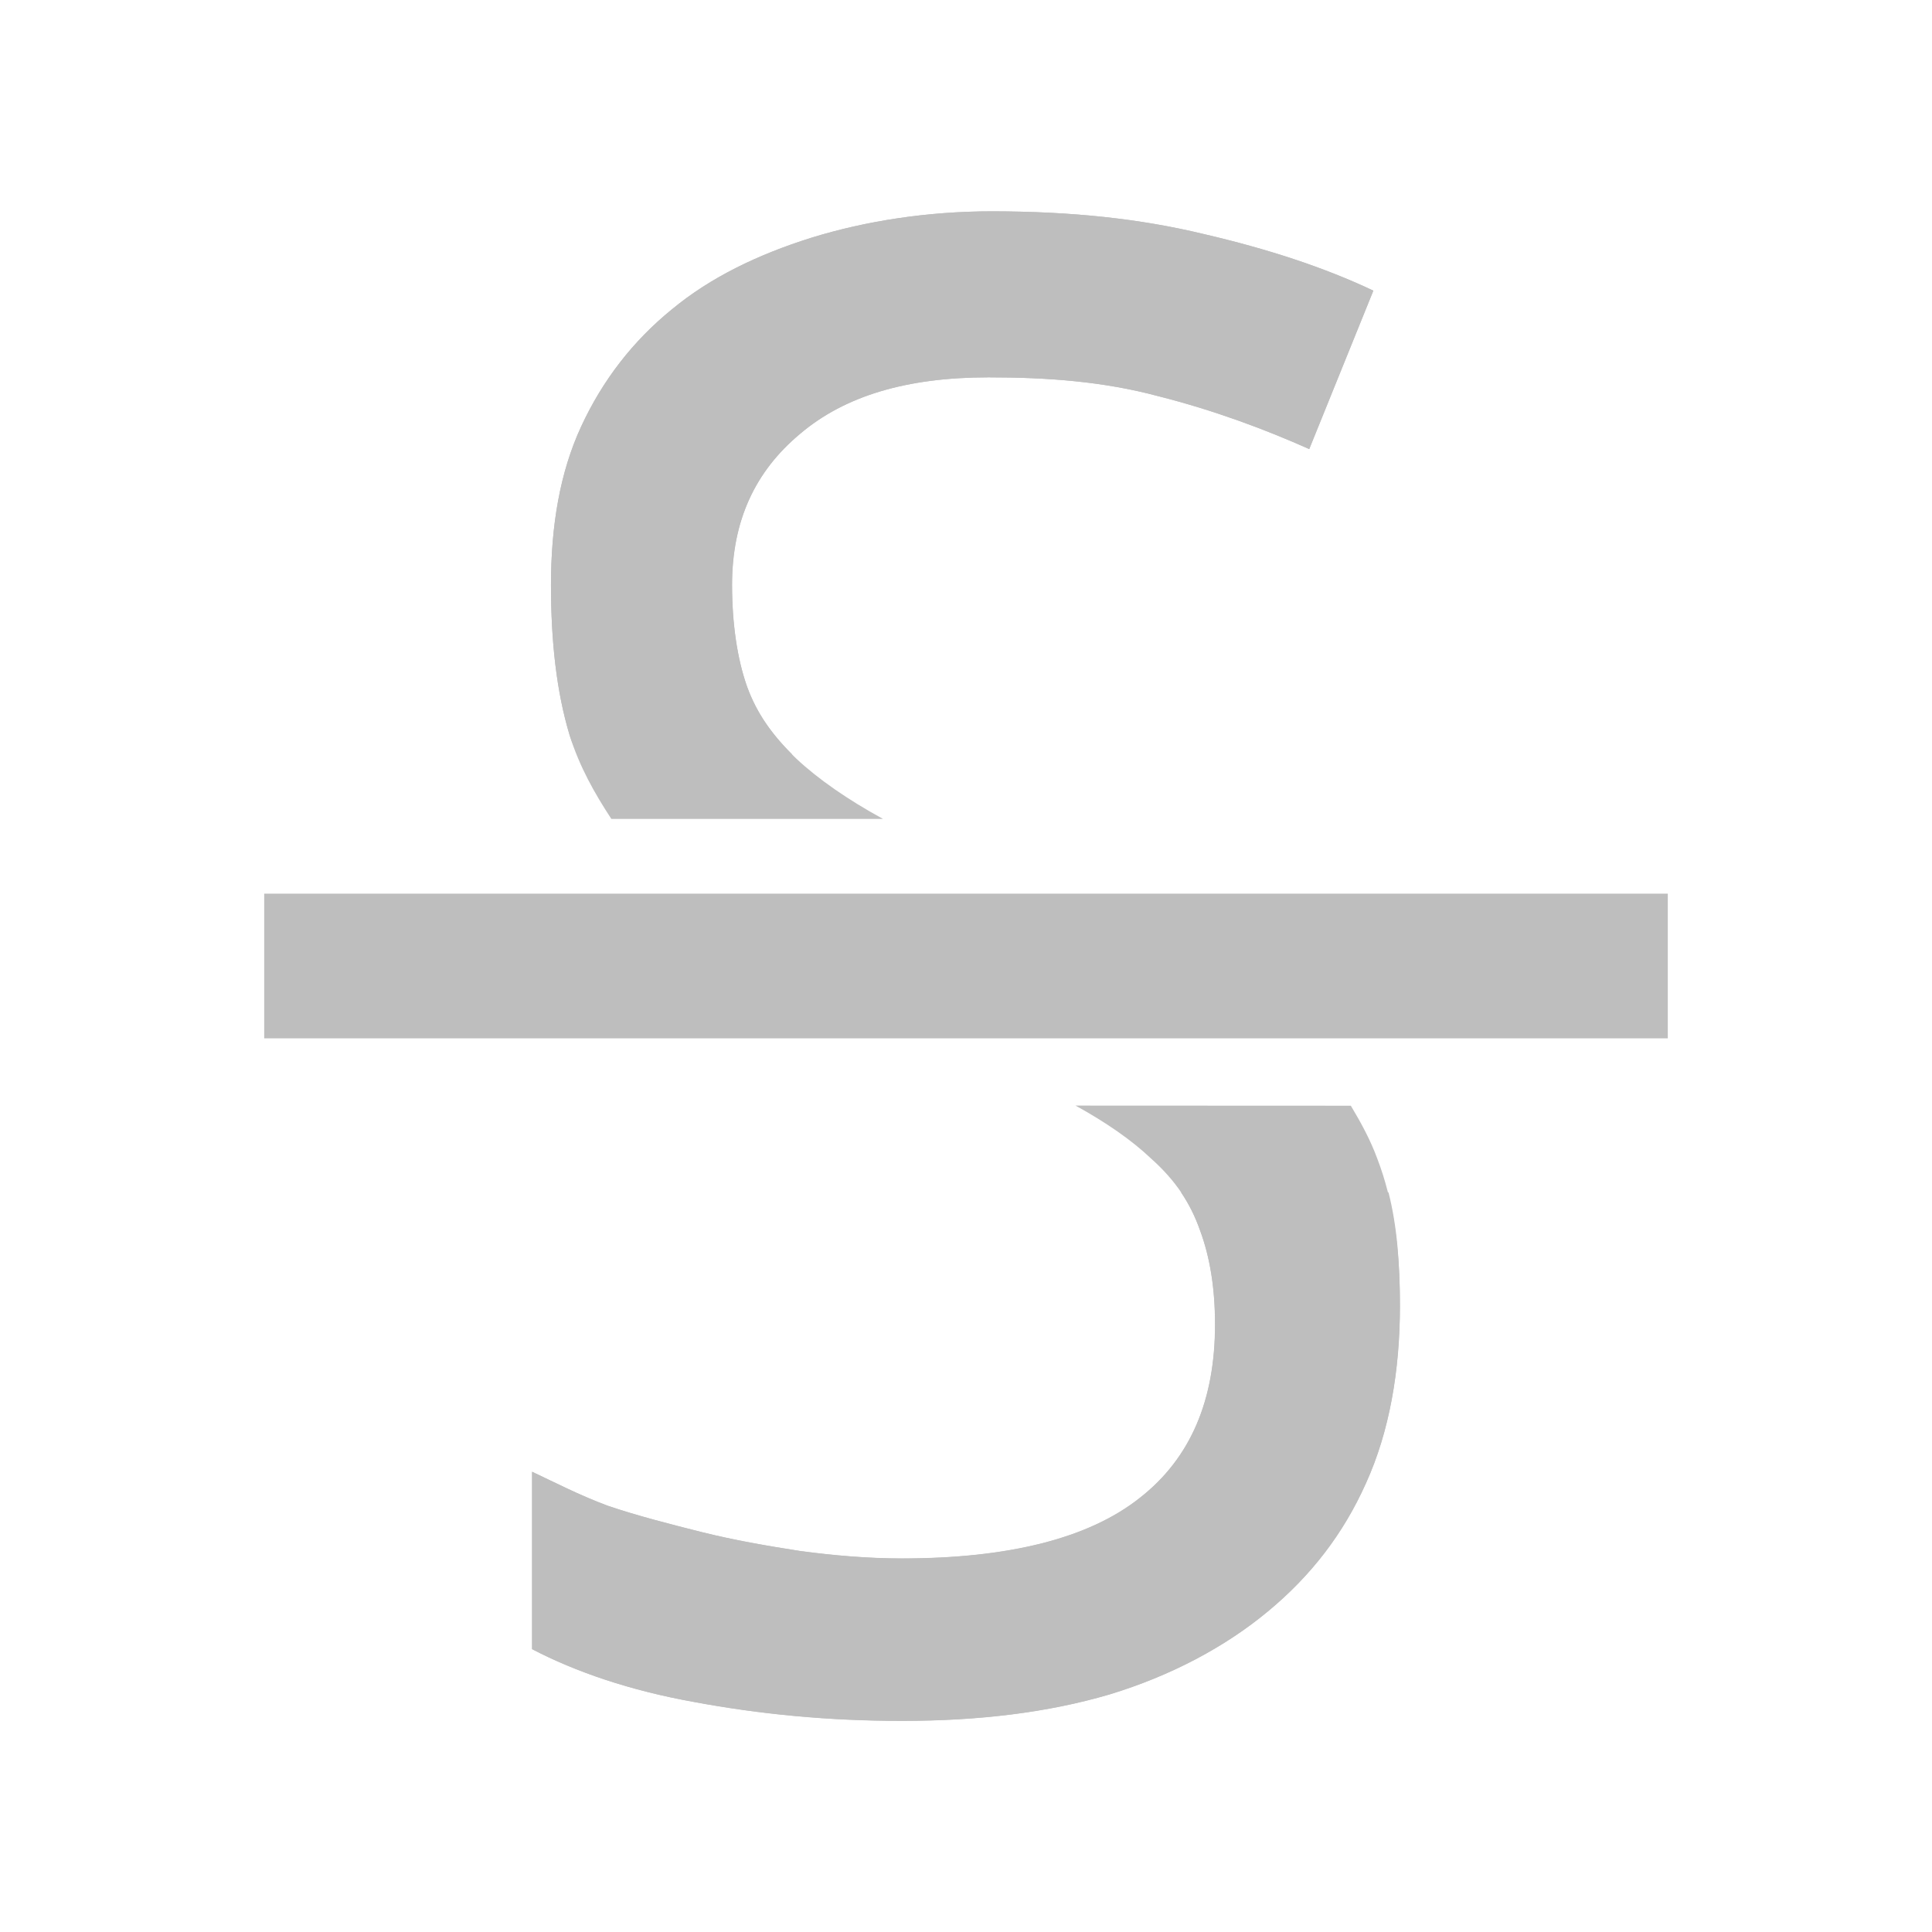
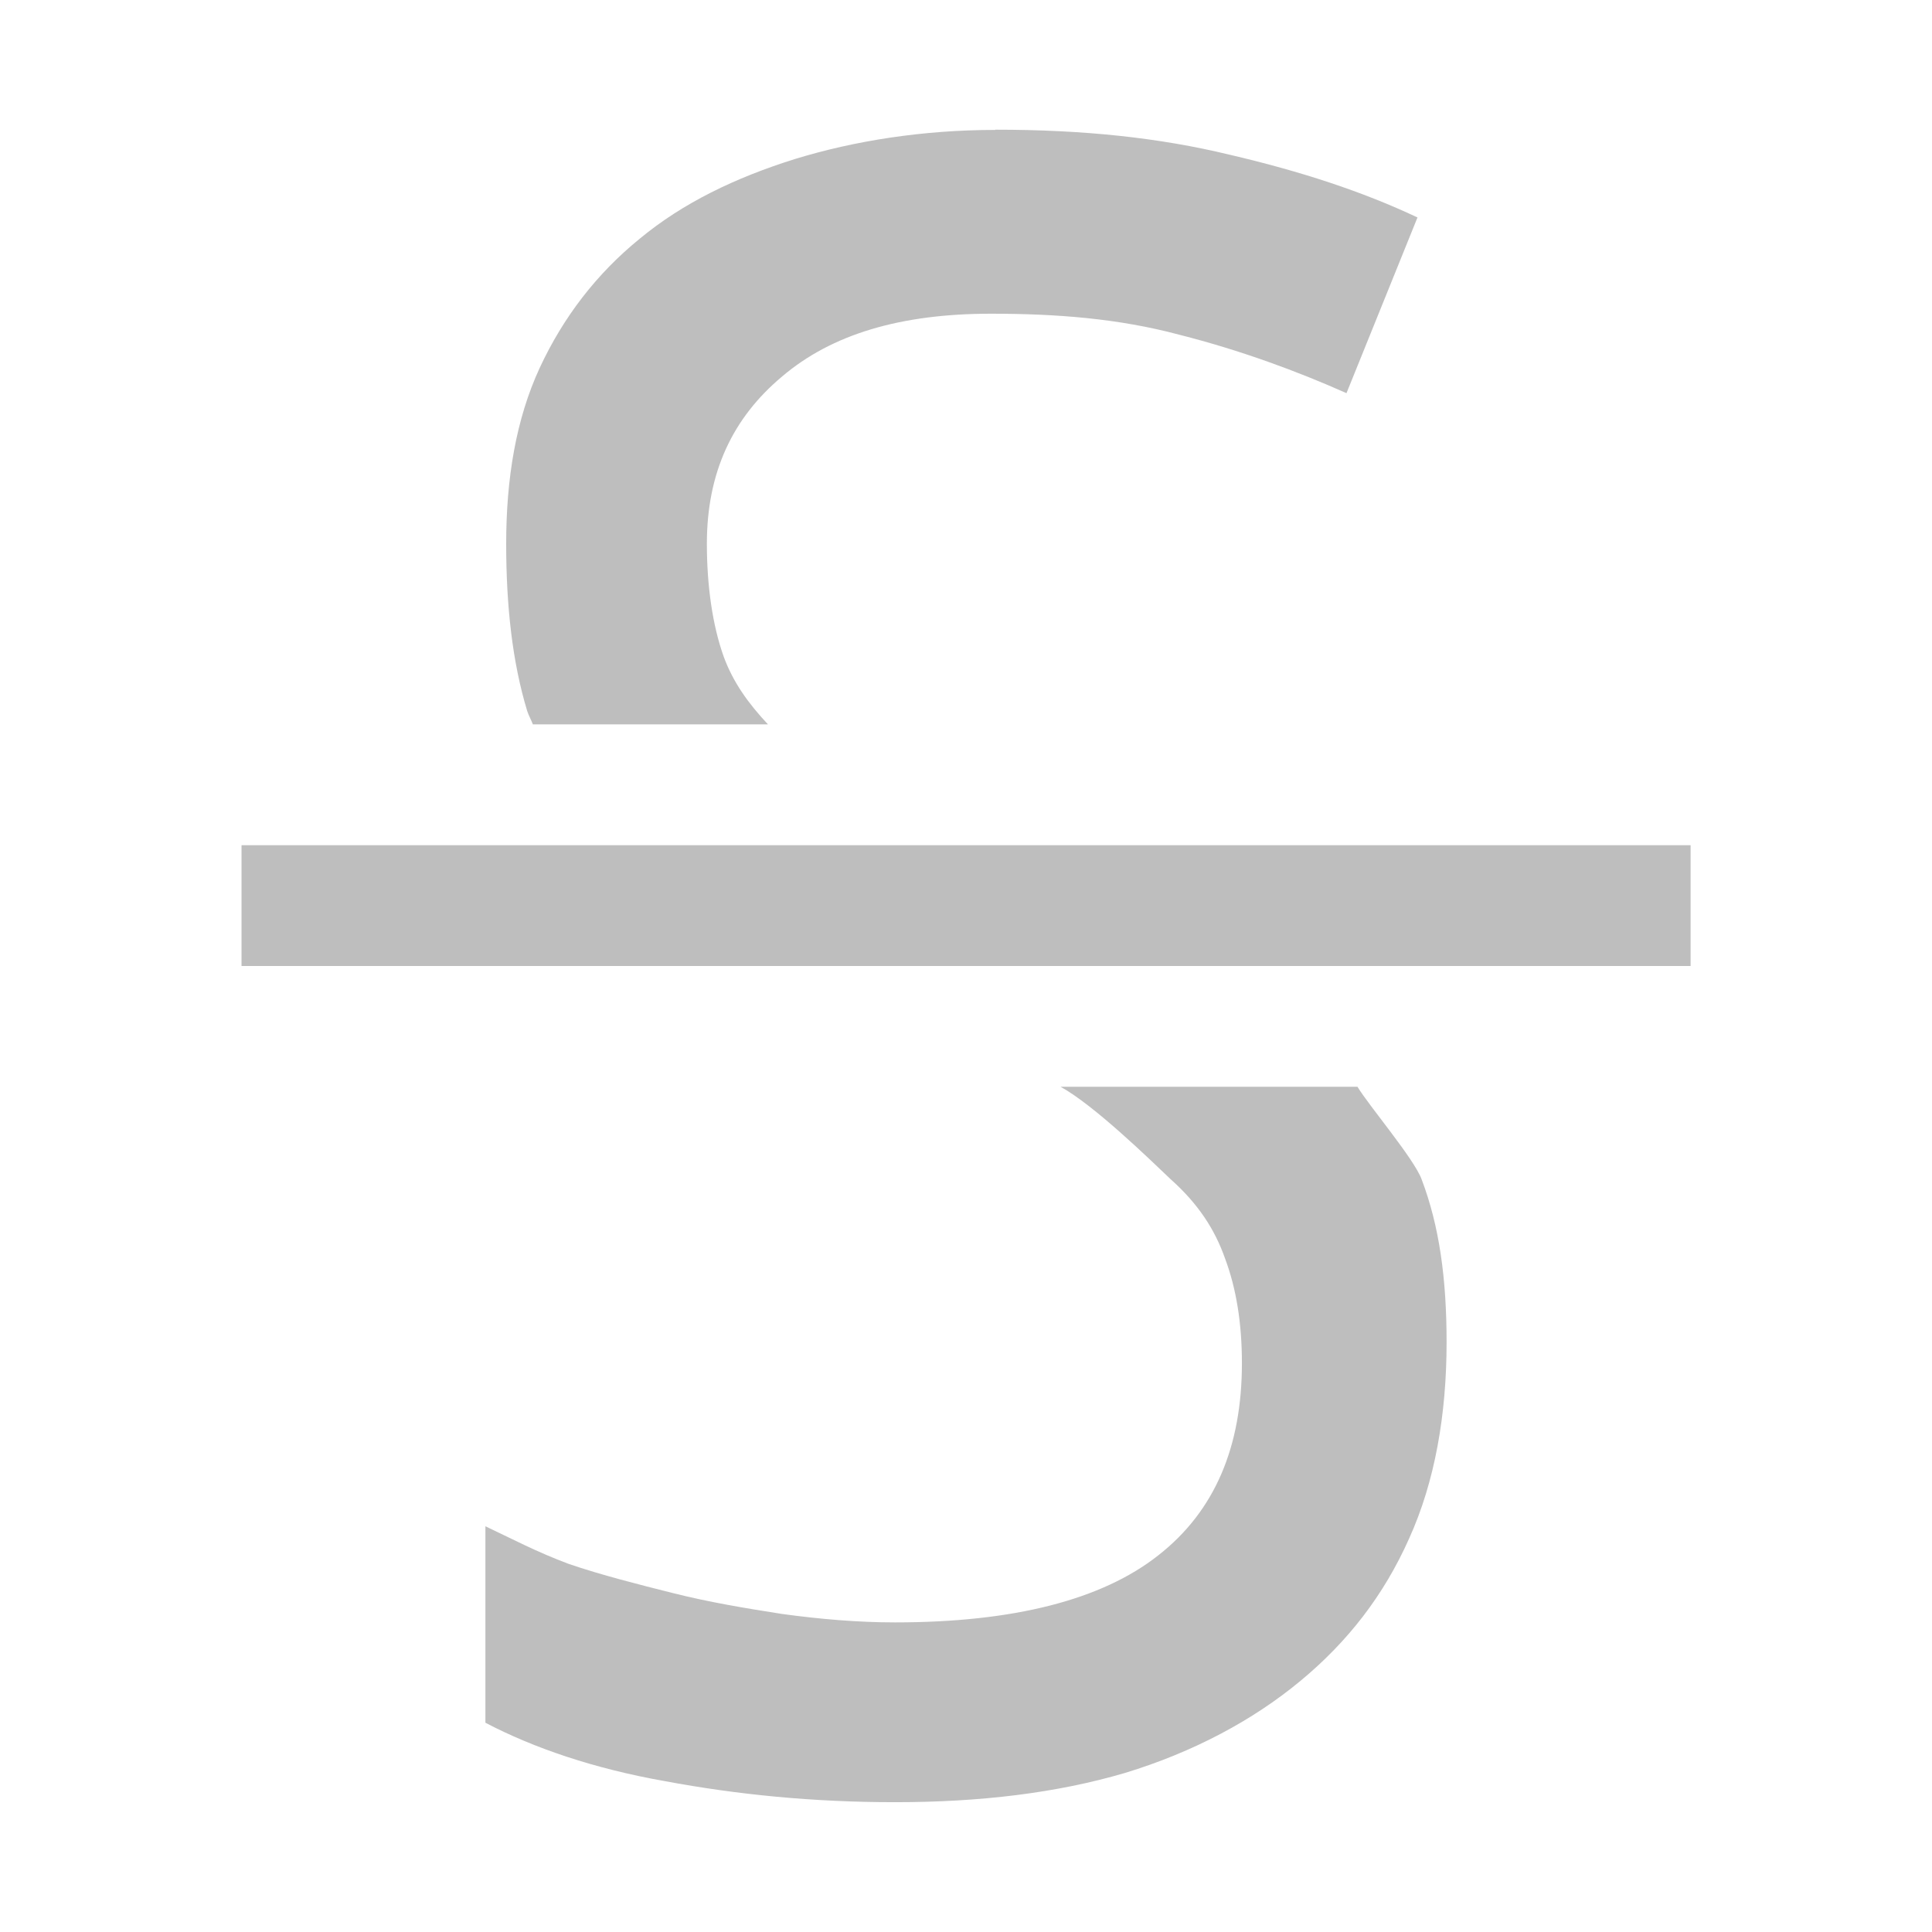
<svg xmlns="http://www.w3.org/2000/svg" height="16" width="16">
-   <g fill="#bebebe">
-     <path d="m8.219 1.75c-.538 0-1.051.08-1.5.219-.443.139-.835.328-1.156.594-.321.261-.573.586-.75.969-.177.382-.25.825-.25 1.312-0.0.466.045.884.156 1.25.081.256.203.473.344.688h2.25c-.288-.157-.538-.33-.719-.5-.194-.188-.323-.366-.406-.594-.083-.233-.125-.528-.125-.844-0-.532.191-.94.562-1.25.371-.316.886-.469 1.562-.469.488 0.0.952.034 1.406.156.46.116.89.277 1.25.438l.531-1.312c-.41-.194-.88-.347-1.406-.469-.527-.127-1.09-.187-1.75-.188zm.688 7.406c.251.138.465.286.625.438.205.183.329.372.406.594.083.222.125.482.125.781-0.0.621-.198 1.105-.625 1.438-.421.333-1.082.5-1.969.5-.277 0-.561-.024-.844-.062-.283-.044-.546-.09-.812-.156-.266-.067-.537-.136-.781-.219-.238-.089-.437-.193-.625-.281v1.469c.36.188.812.343 1.344.438.538.1 1.103.156 1.719.156.637 0 1.209-.069 1.719-.219.51-.155.958-.394 1.312-.688.355-.294.624-.641.812-1.062.194-.427.281-.931.281-1.469-0-.477-.054-.87-.188-1.219-.056-.153-.135-.298-.219-.438z" />
-     <path d="m2.188 7.401h11.624v1.198h-11.624z" />
-     <path d="m8.219 1.75c-.538 0-1.051.08-1.5.219-.443.139-.835.328-1.156.594-.321.261-.573.586-.75.969-.177.382-.25.825-.25 1.312-0.0.466.045.884.156 1.25.018.057.041.103.062.156h1.781c-.176-.176-.297-.349-.375-.562-.083-.233-.125-.528-.125-.844-0-.532.191-.94.562-1.25.371-.316.886-.469 1.562-.469.488 0.0.952.034 1.406.156.46.116.89.277 1.25.438l.531-1.312c-.41-.194-.88-.347-1.406-.469-.527-.127-1.09-.187-1.75-.188zm1.562 8.125c.066.098.117.202.156.312.083.222.125.482.125.781-0.0.621-.198 1.105-.625 1.438-.421.333-1.082.5-1.969.5-.277 0-.561-.024-.844-.062-.283-.044-.546-.09-.812-.156-.266-.067-.537-.136-.781-.219-.238-.089-.437-.193-.625-.281v1.469c.36.188.812.343 1.344.438.538.1 1.103.156 1.719.156.637 0 1.209-.069 1.719-.219.51-.155.958-.394 1.312-.688.355-.294.624-.641.812-1.062.194-.427.281-.931.281-1.469-0-.356-.023-.658-.094-.938z" />
+   <g fill="#bebebe" transform="matrix(1.107774 0 0 1.107774 -.862191 -.862191)">
+     <path d="m8.242 1.076c-.596 0-1.165.089-1.662.242-.491.154-.925.363-1.281.658-.356.289-.634.649-.83 1.072-.196.424-.277.915-.277 1.455-0.0.516.051.98.174 1.385.013.04.033.073.047.111h1.947c-.164-.175-.289-.349-.367-.562-.092-.258-.139-.584-.139-.934-0-.589.212-1.041.623-1.385.411-.35.981-.52 1.73-.52.54 0 1.055.039 1.559.174.51.129.986.306 1.385.484l.588-1.455c-.454-.215-.973-.384-1.557-.52-.583-.141-1.209-.207-1.939-.207zm.541 7.924c.278.153.735.598.912.766.227.203.365.413.451.658.092.246.139.534.139.865-0.0.688-.221 1.223-.693 1.592-.467.368-1.197.555-2.18.555-.307 0-.622-.027-.936-.07-.313-.049-.606-.098-.9-.172-.295-.074-.595-.15-.865-.242-.264-.098-.483-.214-.691-.312v1.627c.399.209.899.38 1.488.484.596.111 1.223.174 1.904.174.706 0 1.339-.076 1.904-.242.565-.172 1.06-.436 1.453-.762.393-.325.692-.711.9-1.178.215-.473.311-1.031.311-1.627-0-.528-.06-.963-.207-1.35-.062-.169-.438-.611-.531-.766z" stroke-width="1.108" transform="matrix(.9027113 0 0 .9027113 .77831 .77831)" />
+     <path d="m2.584 7.097h10.833v.903h-10.833z" />
  </g>
</svg>
